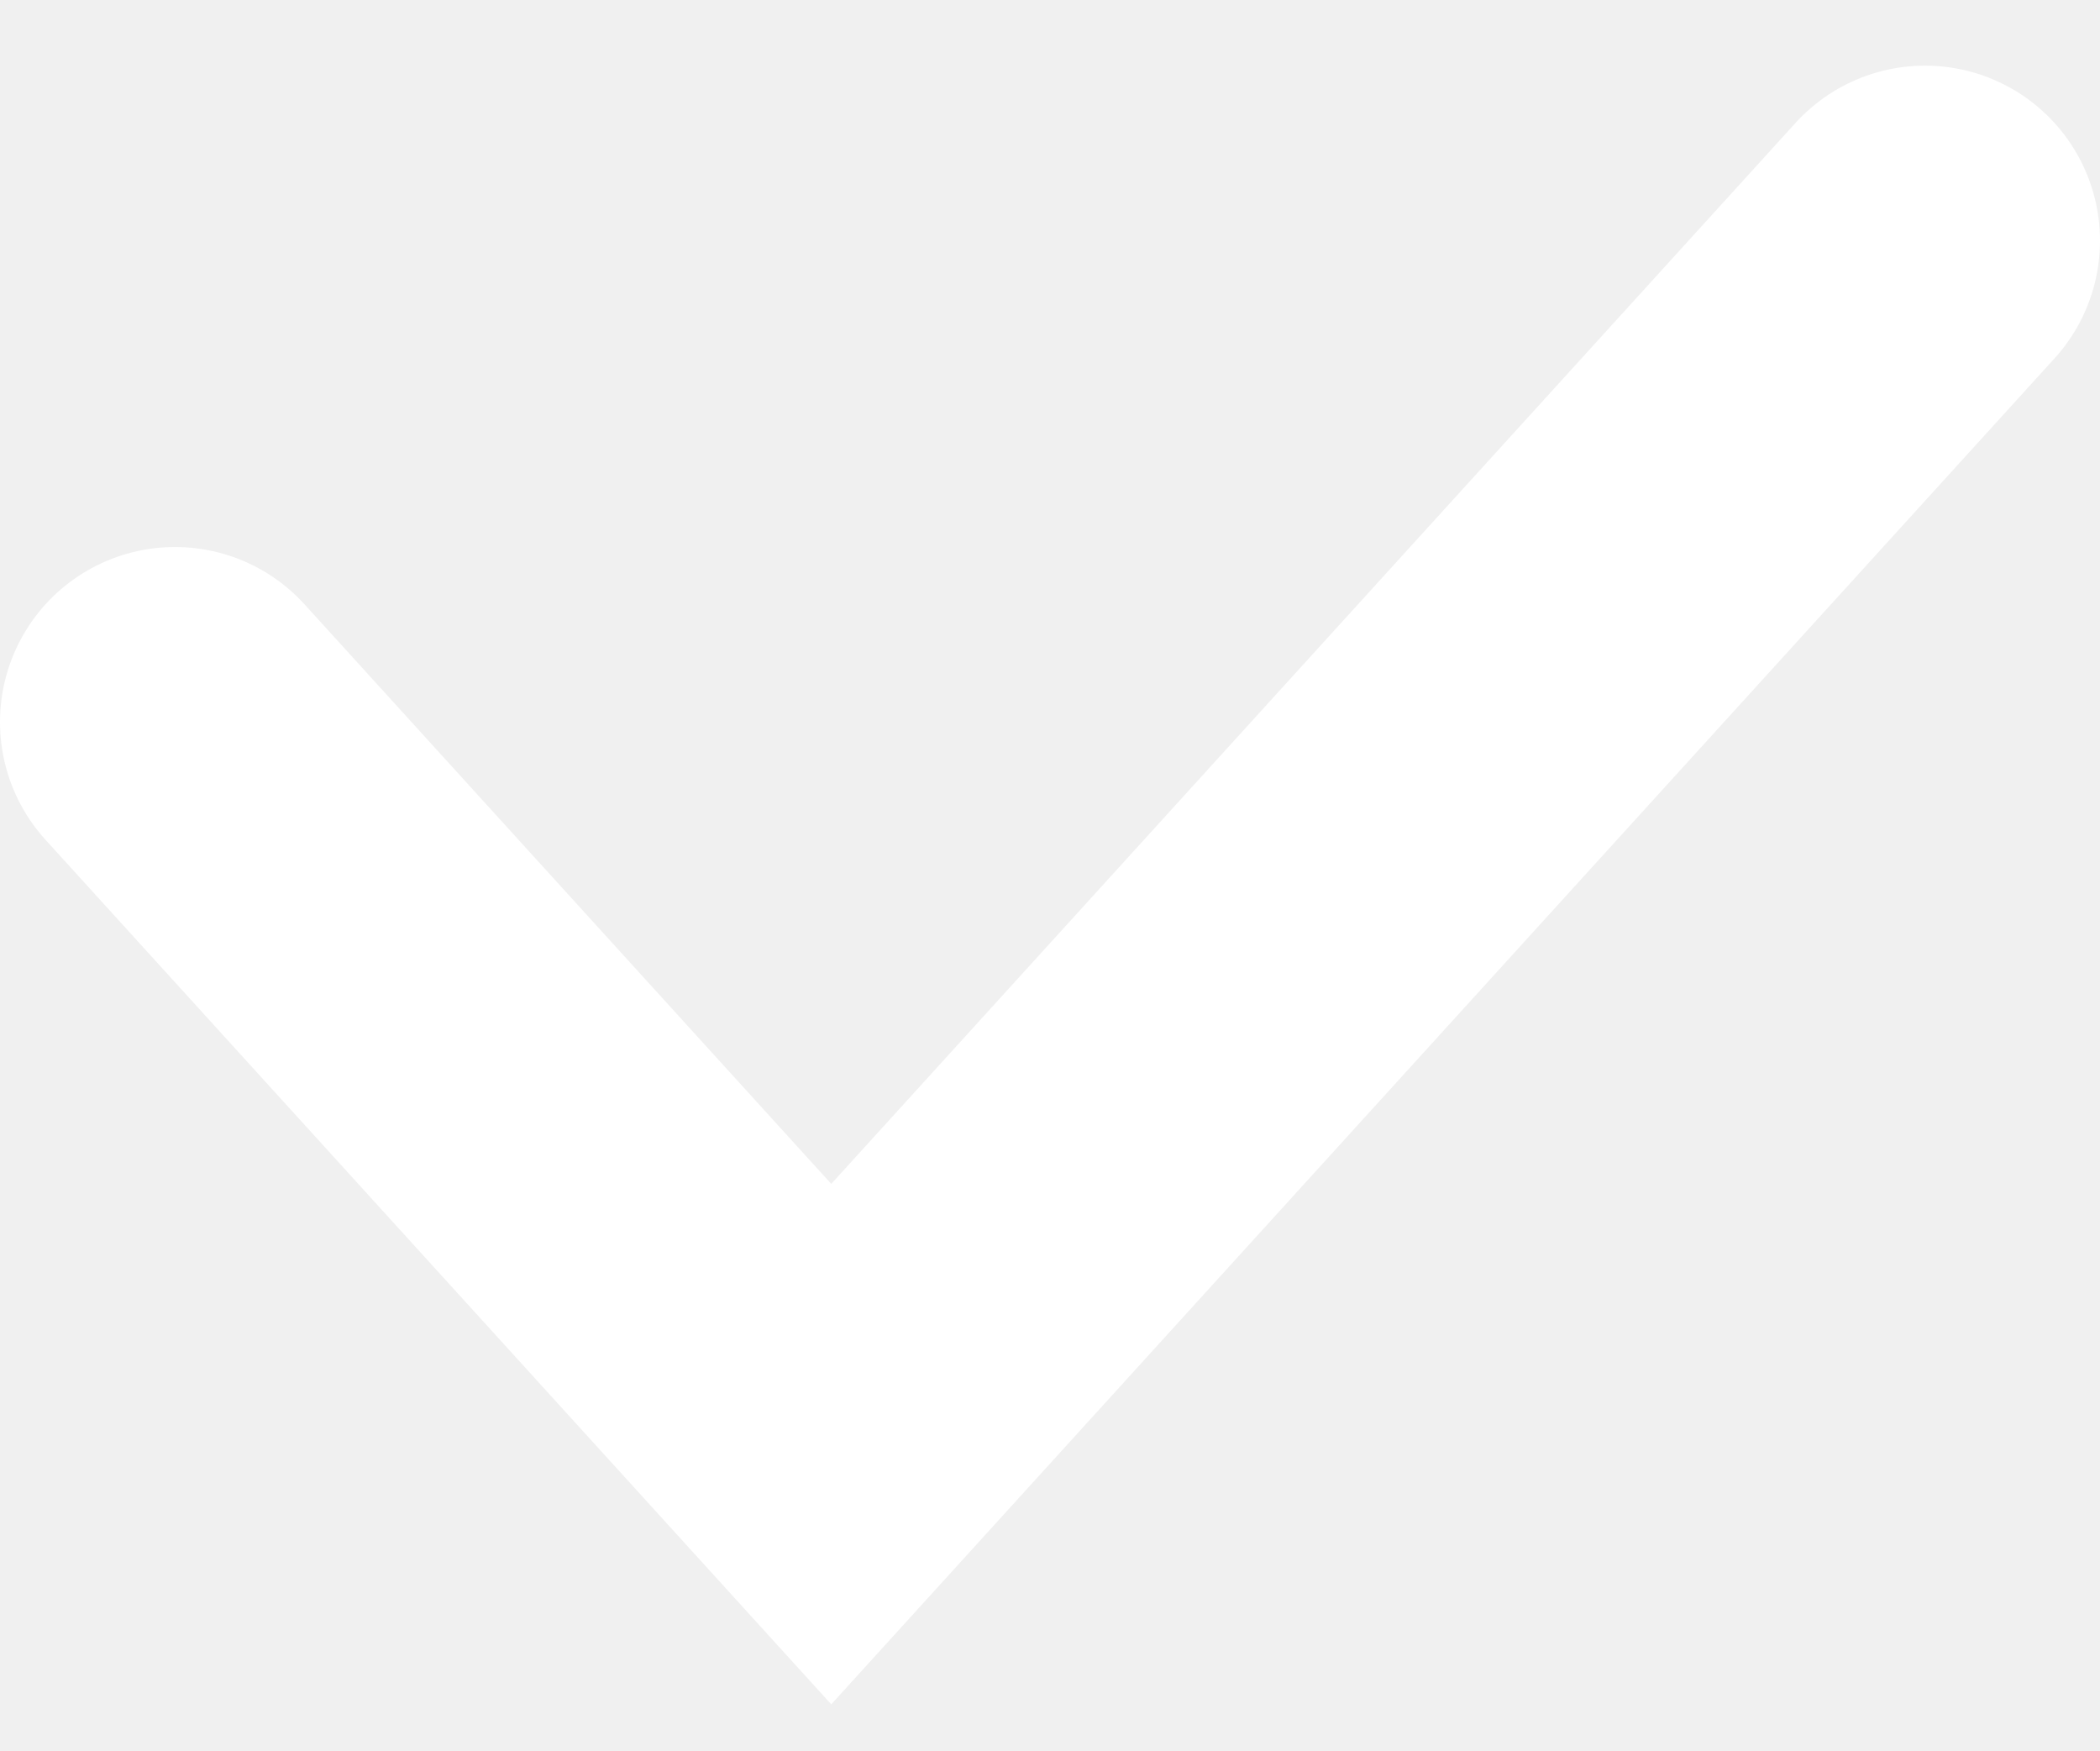
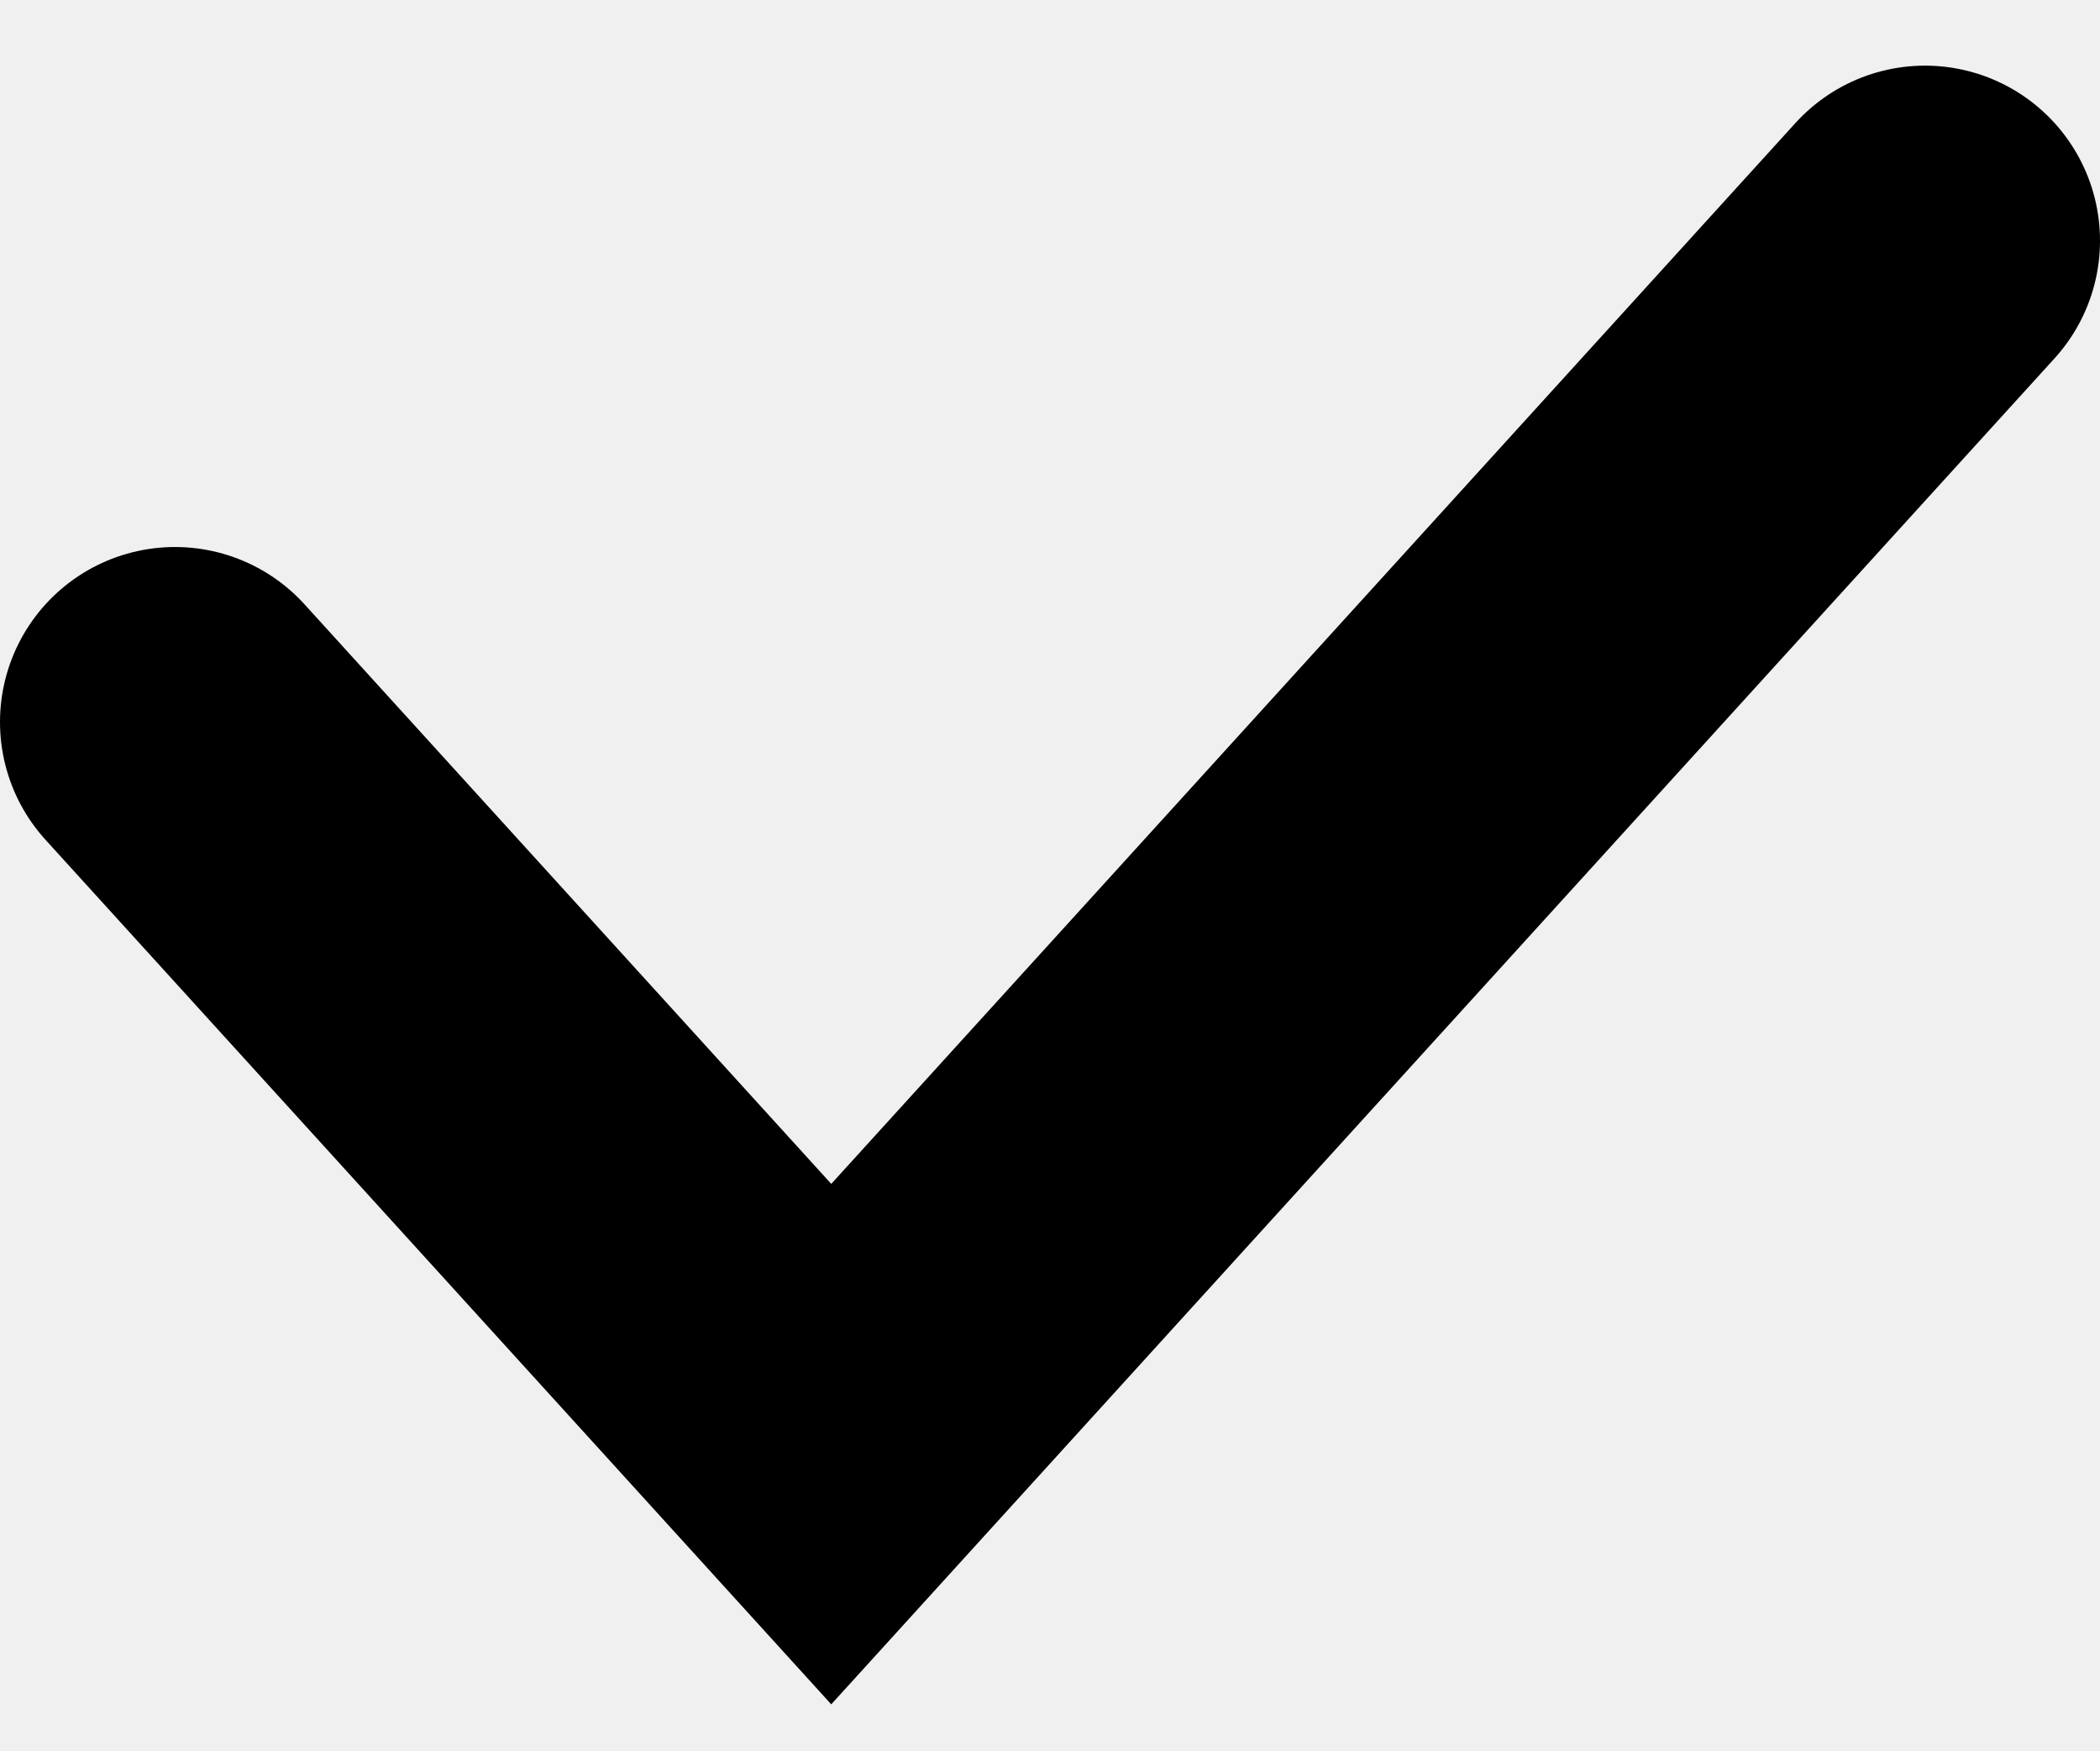
<svg xmlns="http://www.w3.org/2000/svg" width="12" height="10" viewBox="0 0 12 10" fill="none">
-   <path d="M1 4.125L4.75 8.25L11 1.375" stroke="white" stroke-width="2" stroke-linecap="round" />
+   <path d="M1 4.125L4.75 8.25L11 1.375" stroke="currentColor" stroke-width="2" stroke-linecap="round" />
</svg>
